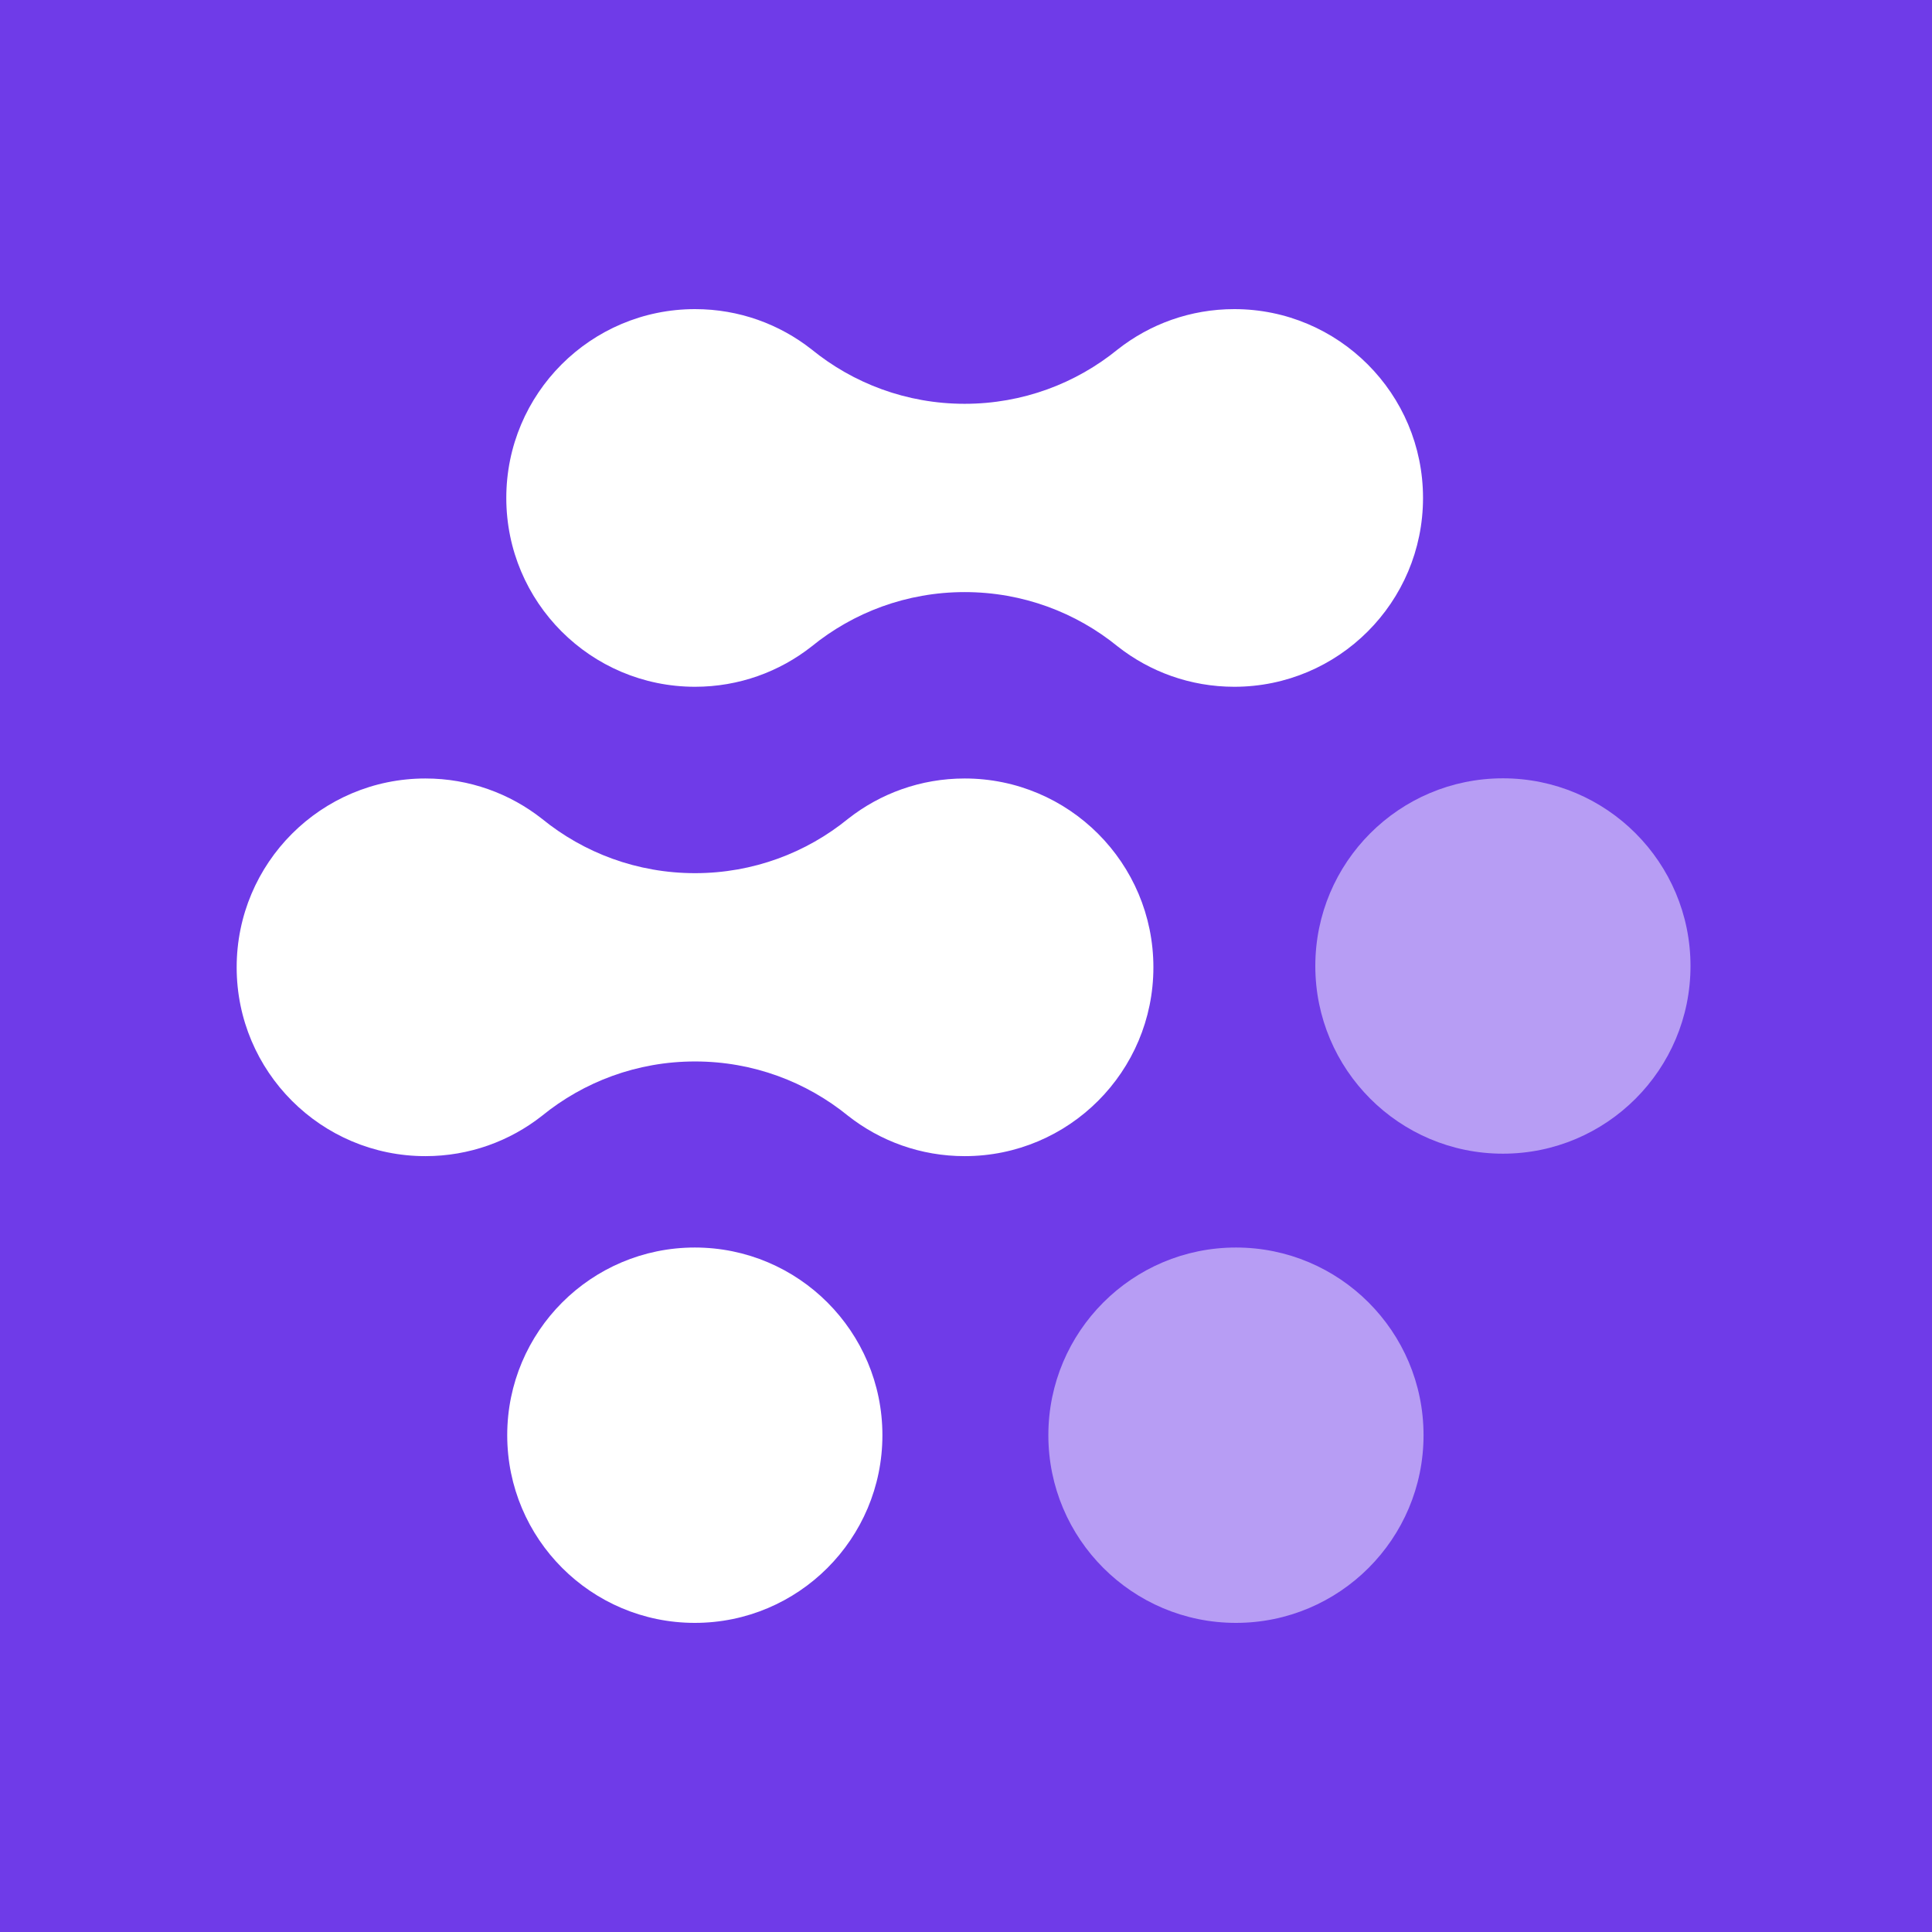
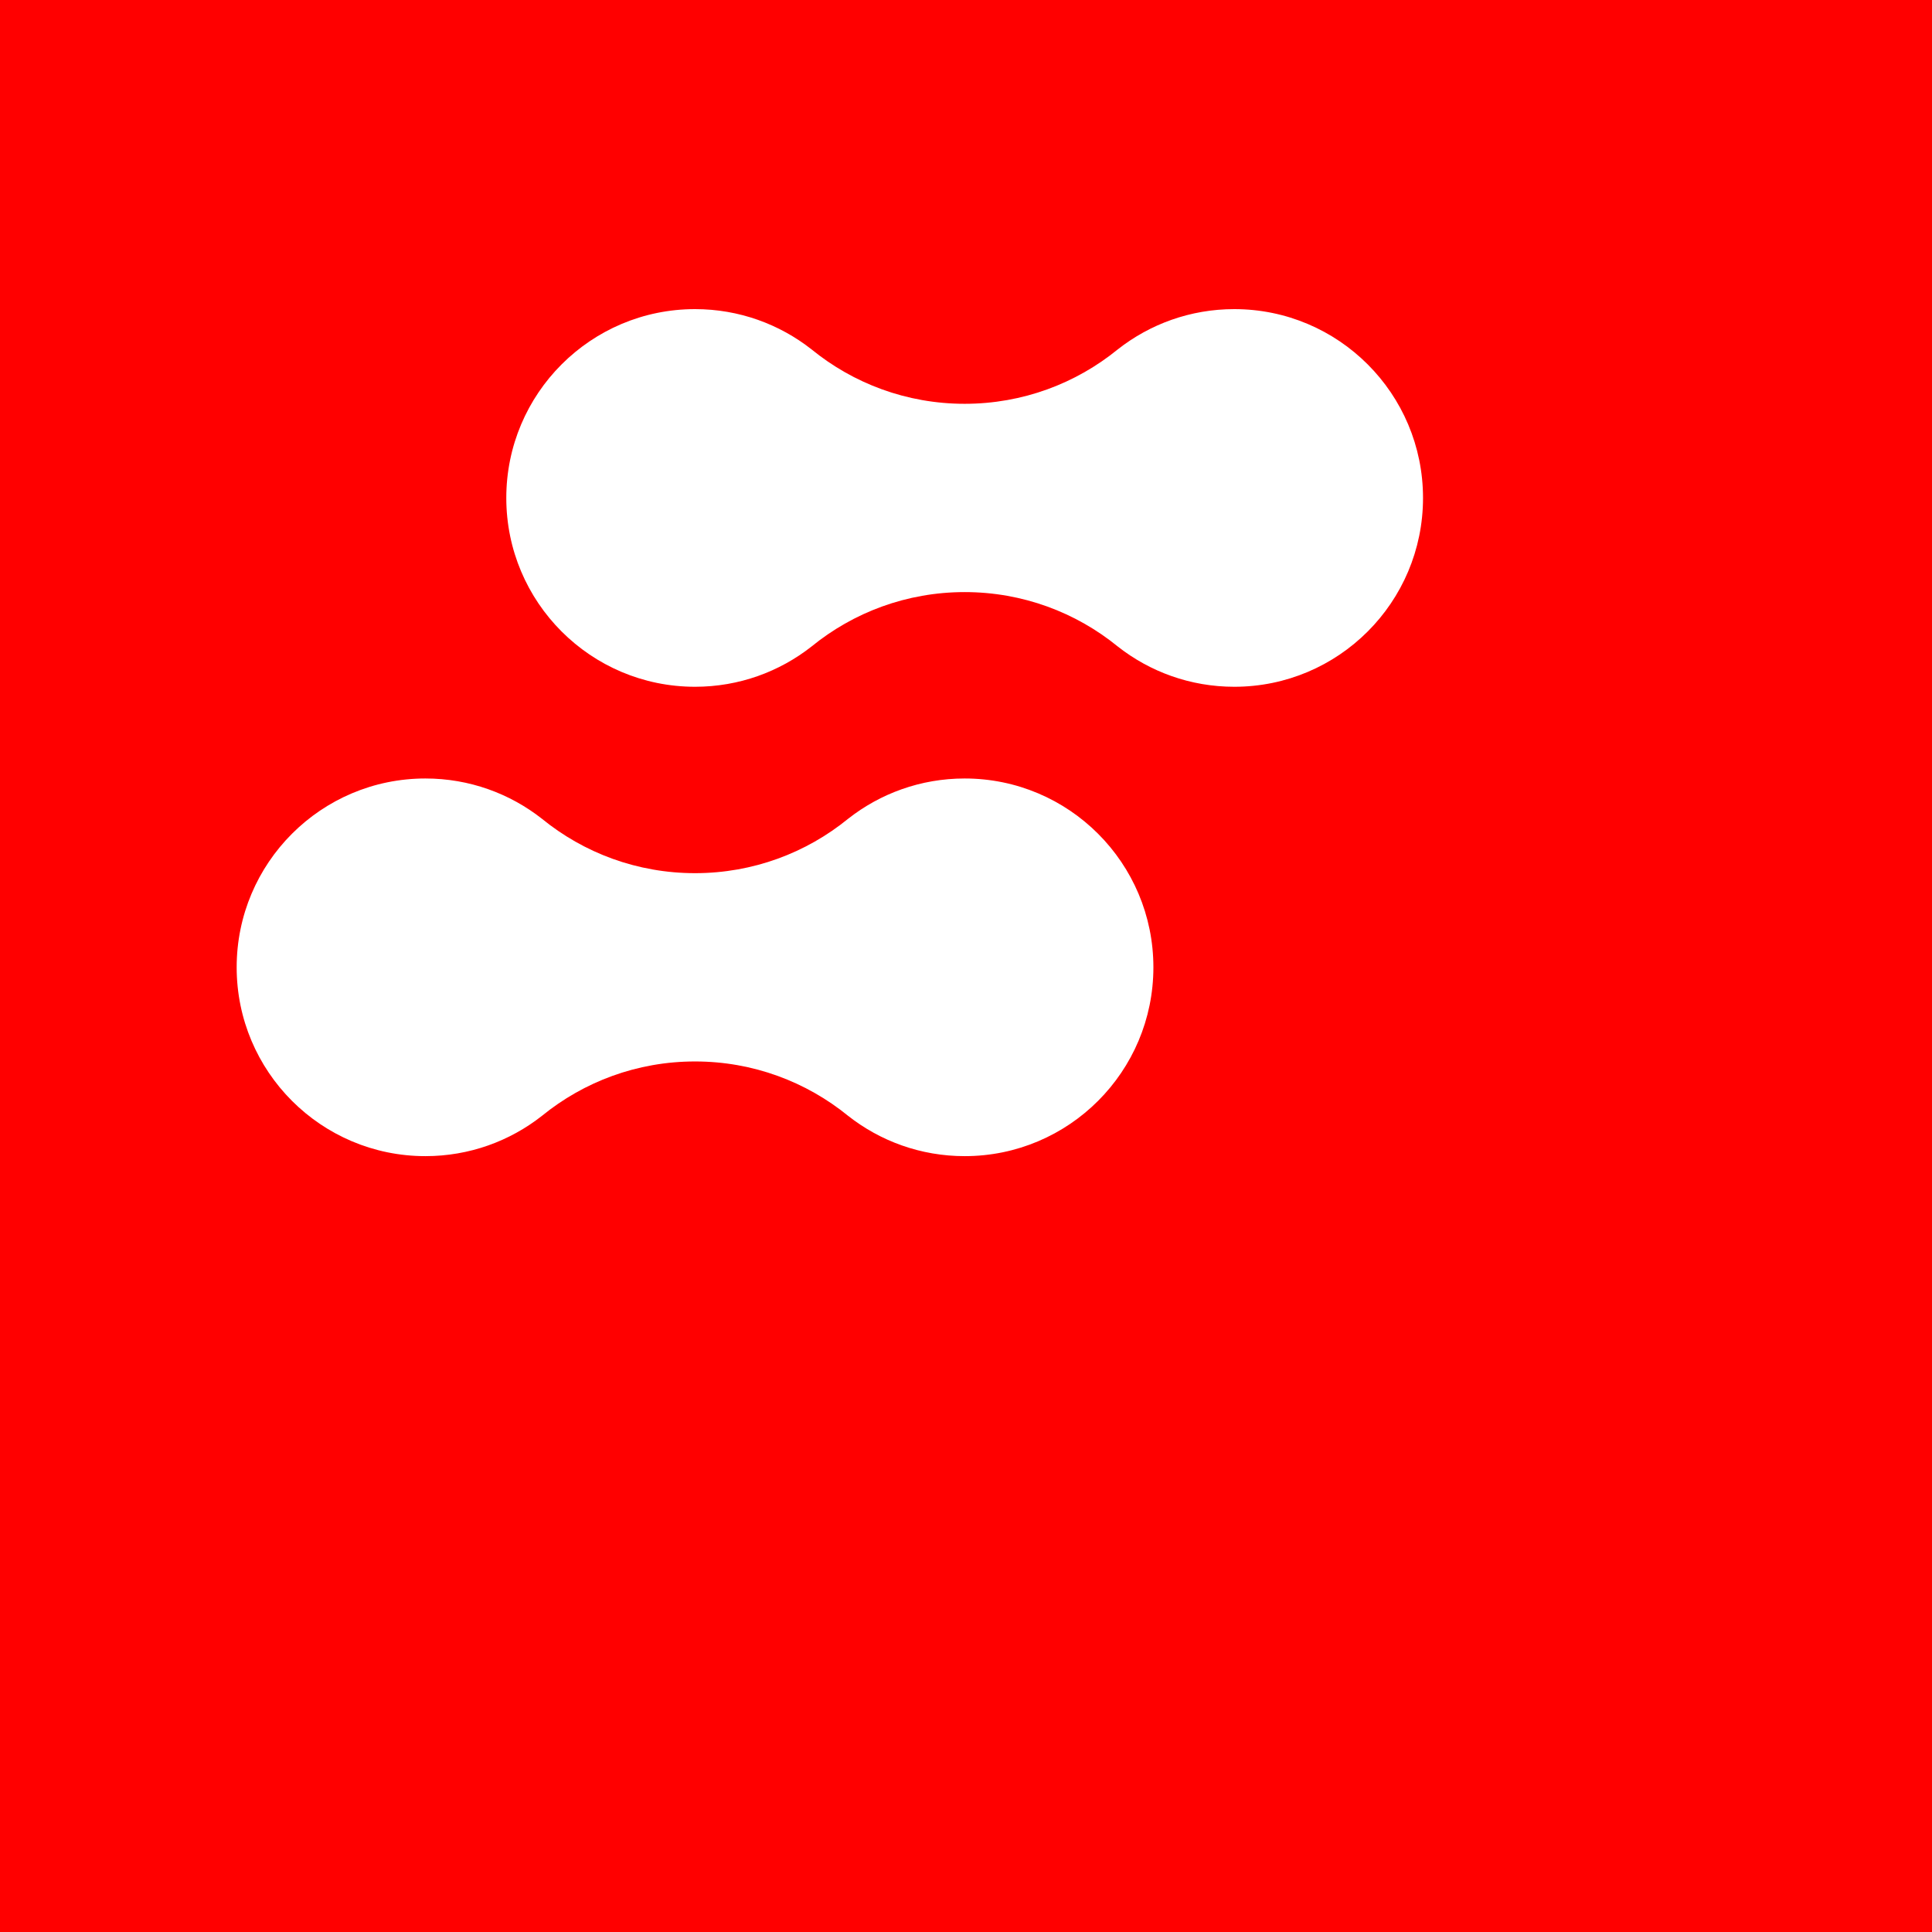
<svg xmlns="http://www.w3.org/2000/svg" width="400" height="400" viewBox="0 0 400 400" fill="none">
-   <rect width="400" height="400" fill="#6F3BE8" />
-   <ellipse cx="143.854" cy="297.143" rx="38.839" ry="38.857" fill="white" />
-   <ellipse opacity="0.5" cx="255.89" cy="297.143" rx="38.839" ry="38.857" fill="white" />
-   <ellipse opacity="0.5" cx="311.161" cy="200" rx="38.839" ry="38.857" fill="white" />
+   <rect width="400" height="400" fill="#FF0000" />
  <path fill-rule="evenodd" clip-rule="evenodd" d="M143.899 64C153.005 64 161.384 67.116 168.028 72.341C176.674 79.382 187.705 83.603 199.722 83.603C211.739 83.603 222.77 79.382 231.416 72.341C238.06 67.116 246.438 64 255.545 64C277.126 64 294.621 81.503 294.621 103.094C294.621 124.685 277.126 142.189 255.545 142.189C246.438 142.189 238.06 139.072 231.416 133.847C222.77 126.806 211.739 122.586 199.722 122.586C187.705 122.586 176.674 126.806 168.028 133.847C161.384 139.072 153.005 142.189 143.899 142.189C122.318 142.189 104.823 124.685 104.823 103.094C104.823 81.503 122.318 64 143.899 64Z" fill="white" />
  <path fill-rule="evenodd" clip-rule="evenodd" d="M88.076 161.177C97.183 161.177 105.561 164.294 112.205 169.519C120.851 176.559 131.882 180.78 143.899 180.78C155.916 180.78 166.947 176.559 175.593 169.519C182.237 164.294 190.616 161.177 199.722 161.177C221.303 161.177 238.798 178.68 238.798 200.272C238.798 221.863 221.303 239.366 199.722 239.366C190.616 239.366 182.237 236.249 175.593 231.024C166.947 223.984 155.916 219.763 143.899 219.763C131.882 219.763 120.851 223.984 112.205 231.024C105.561 236.249 97.183 239.366 88.076 239.366C66.495 239.366 49 221.863 49 200.272C49 178.68 66.495 161.177 88.076 161.177Z" fill="white" />
</svg>
